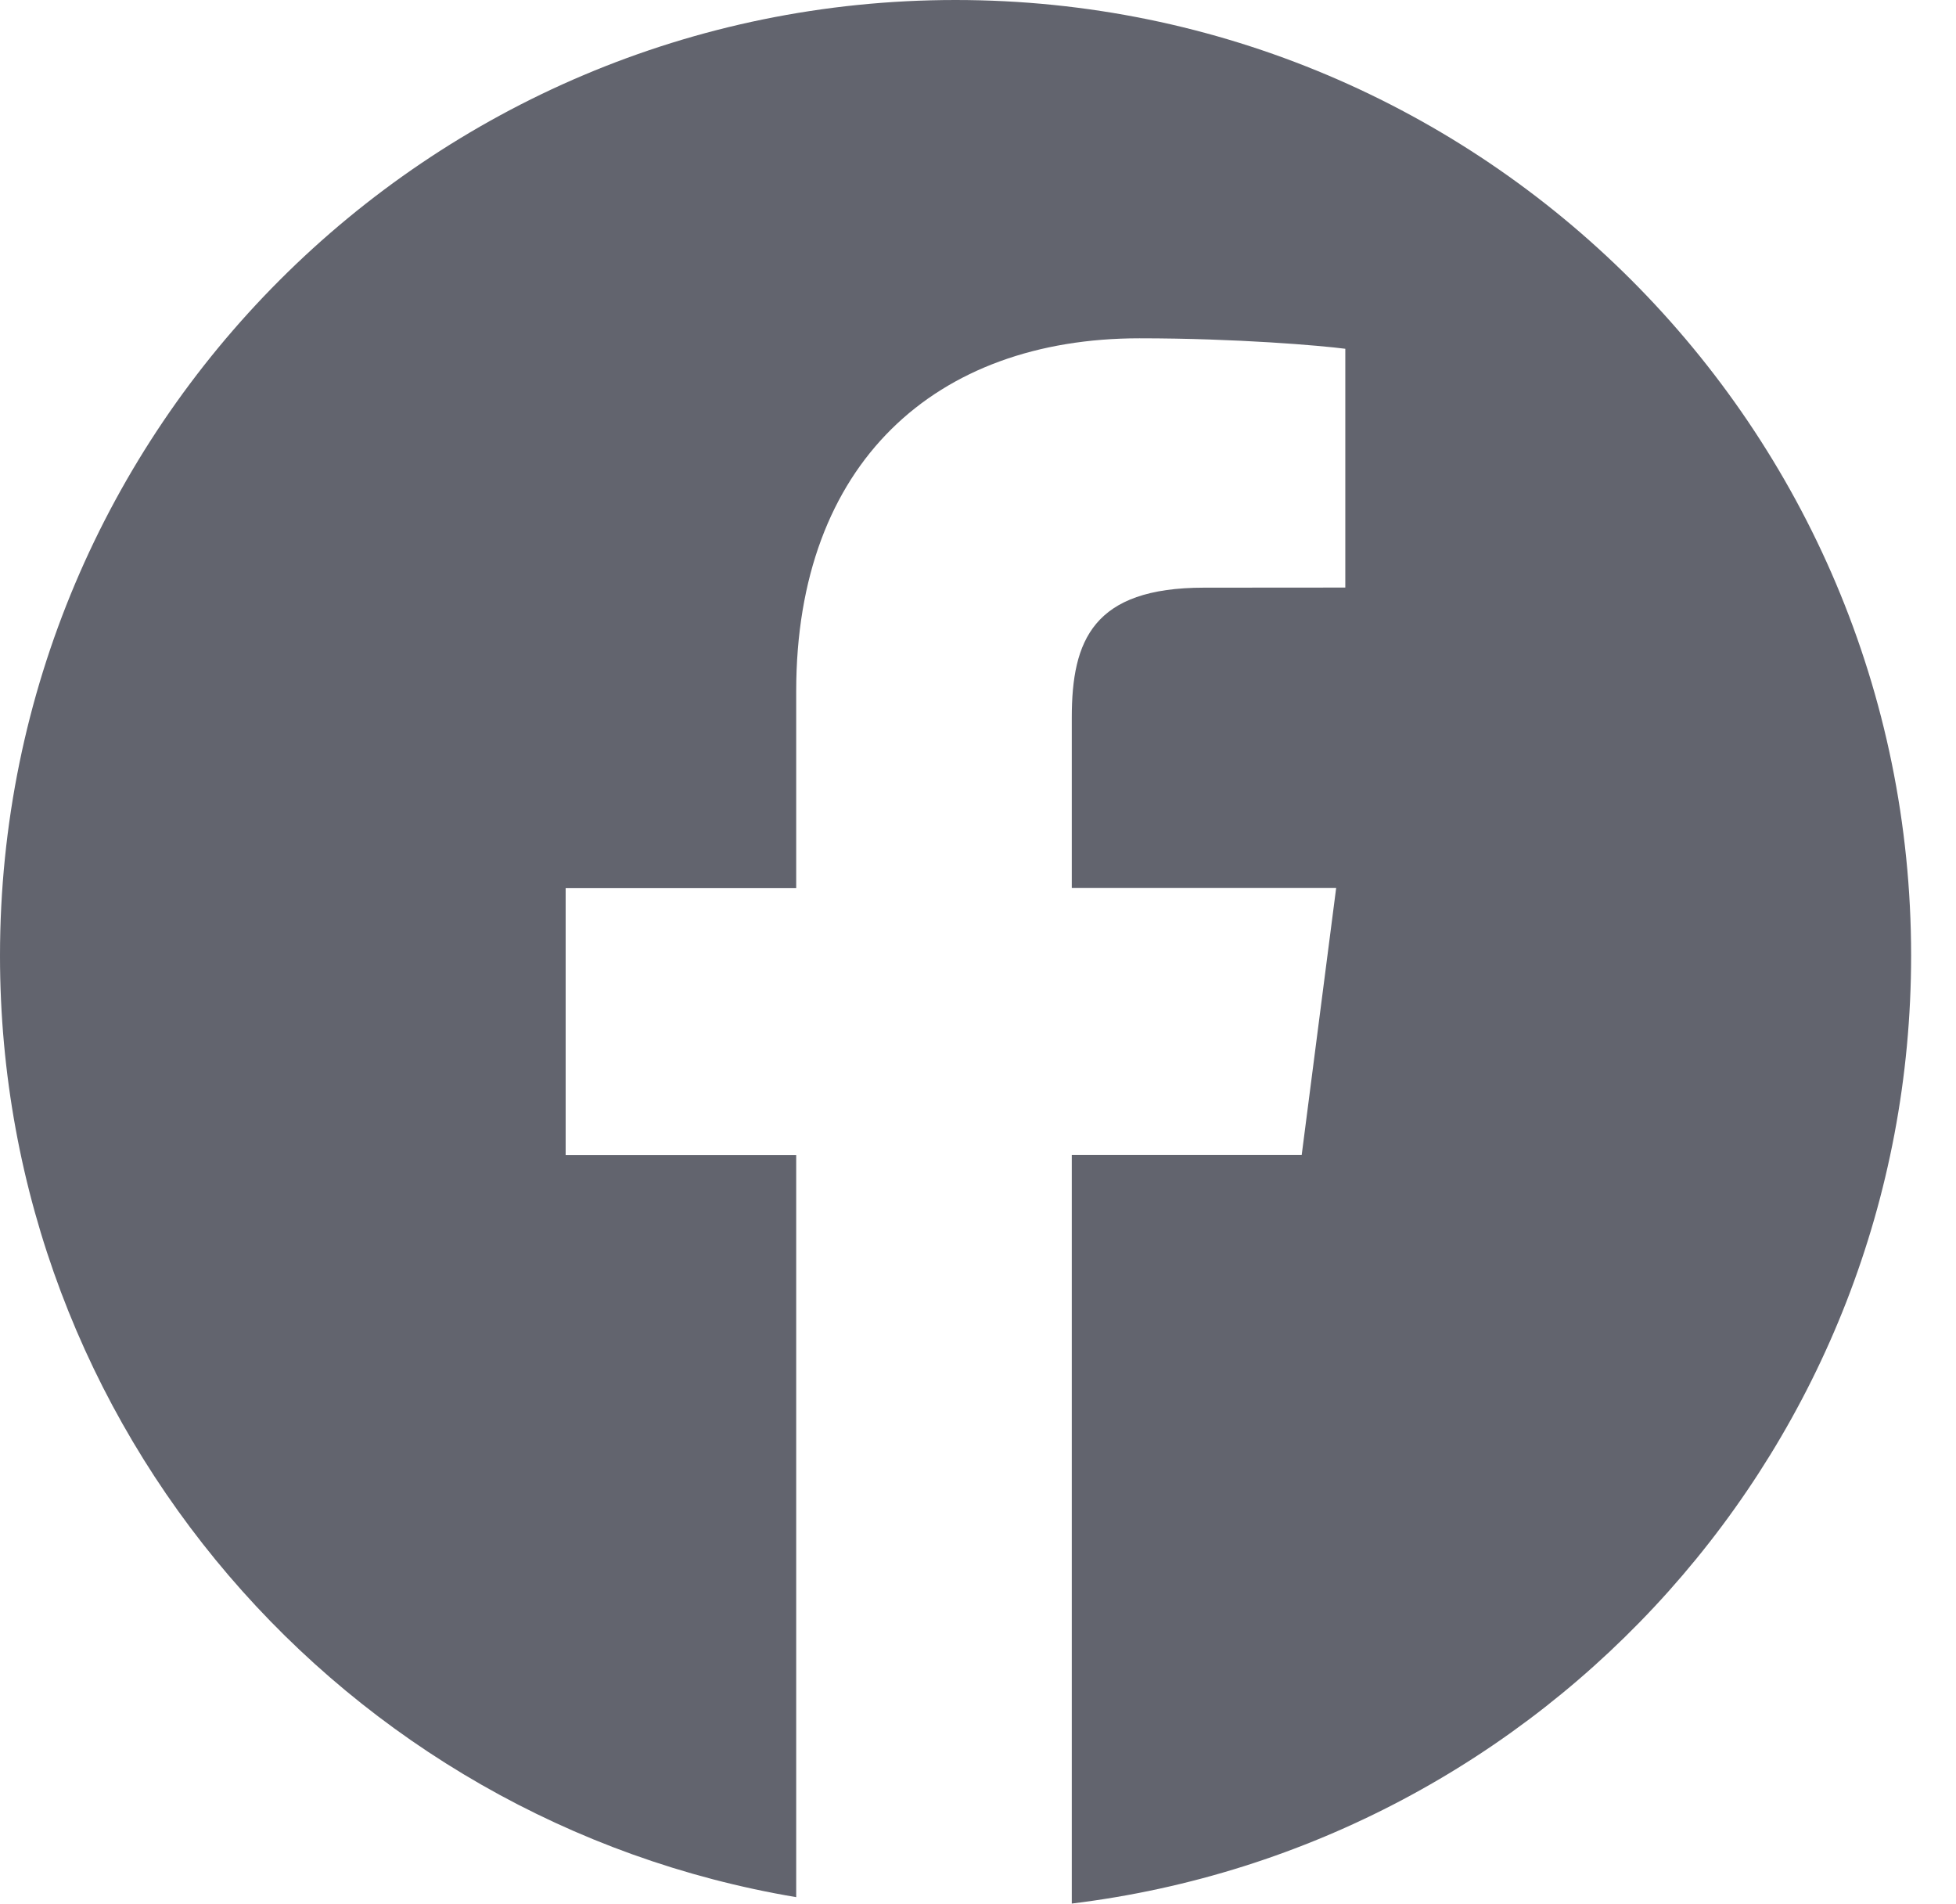
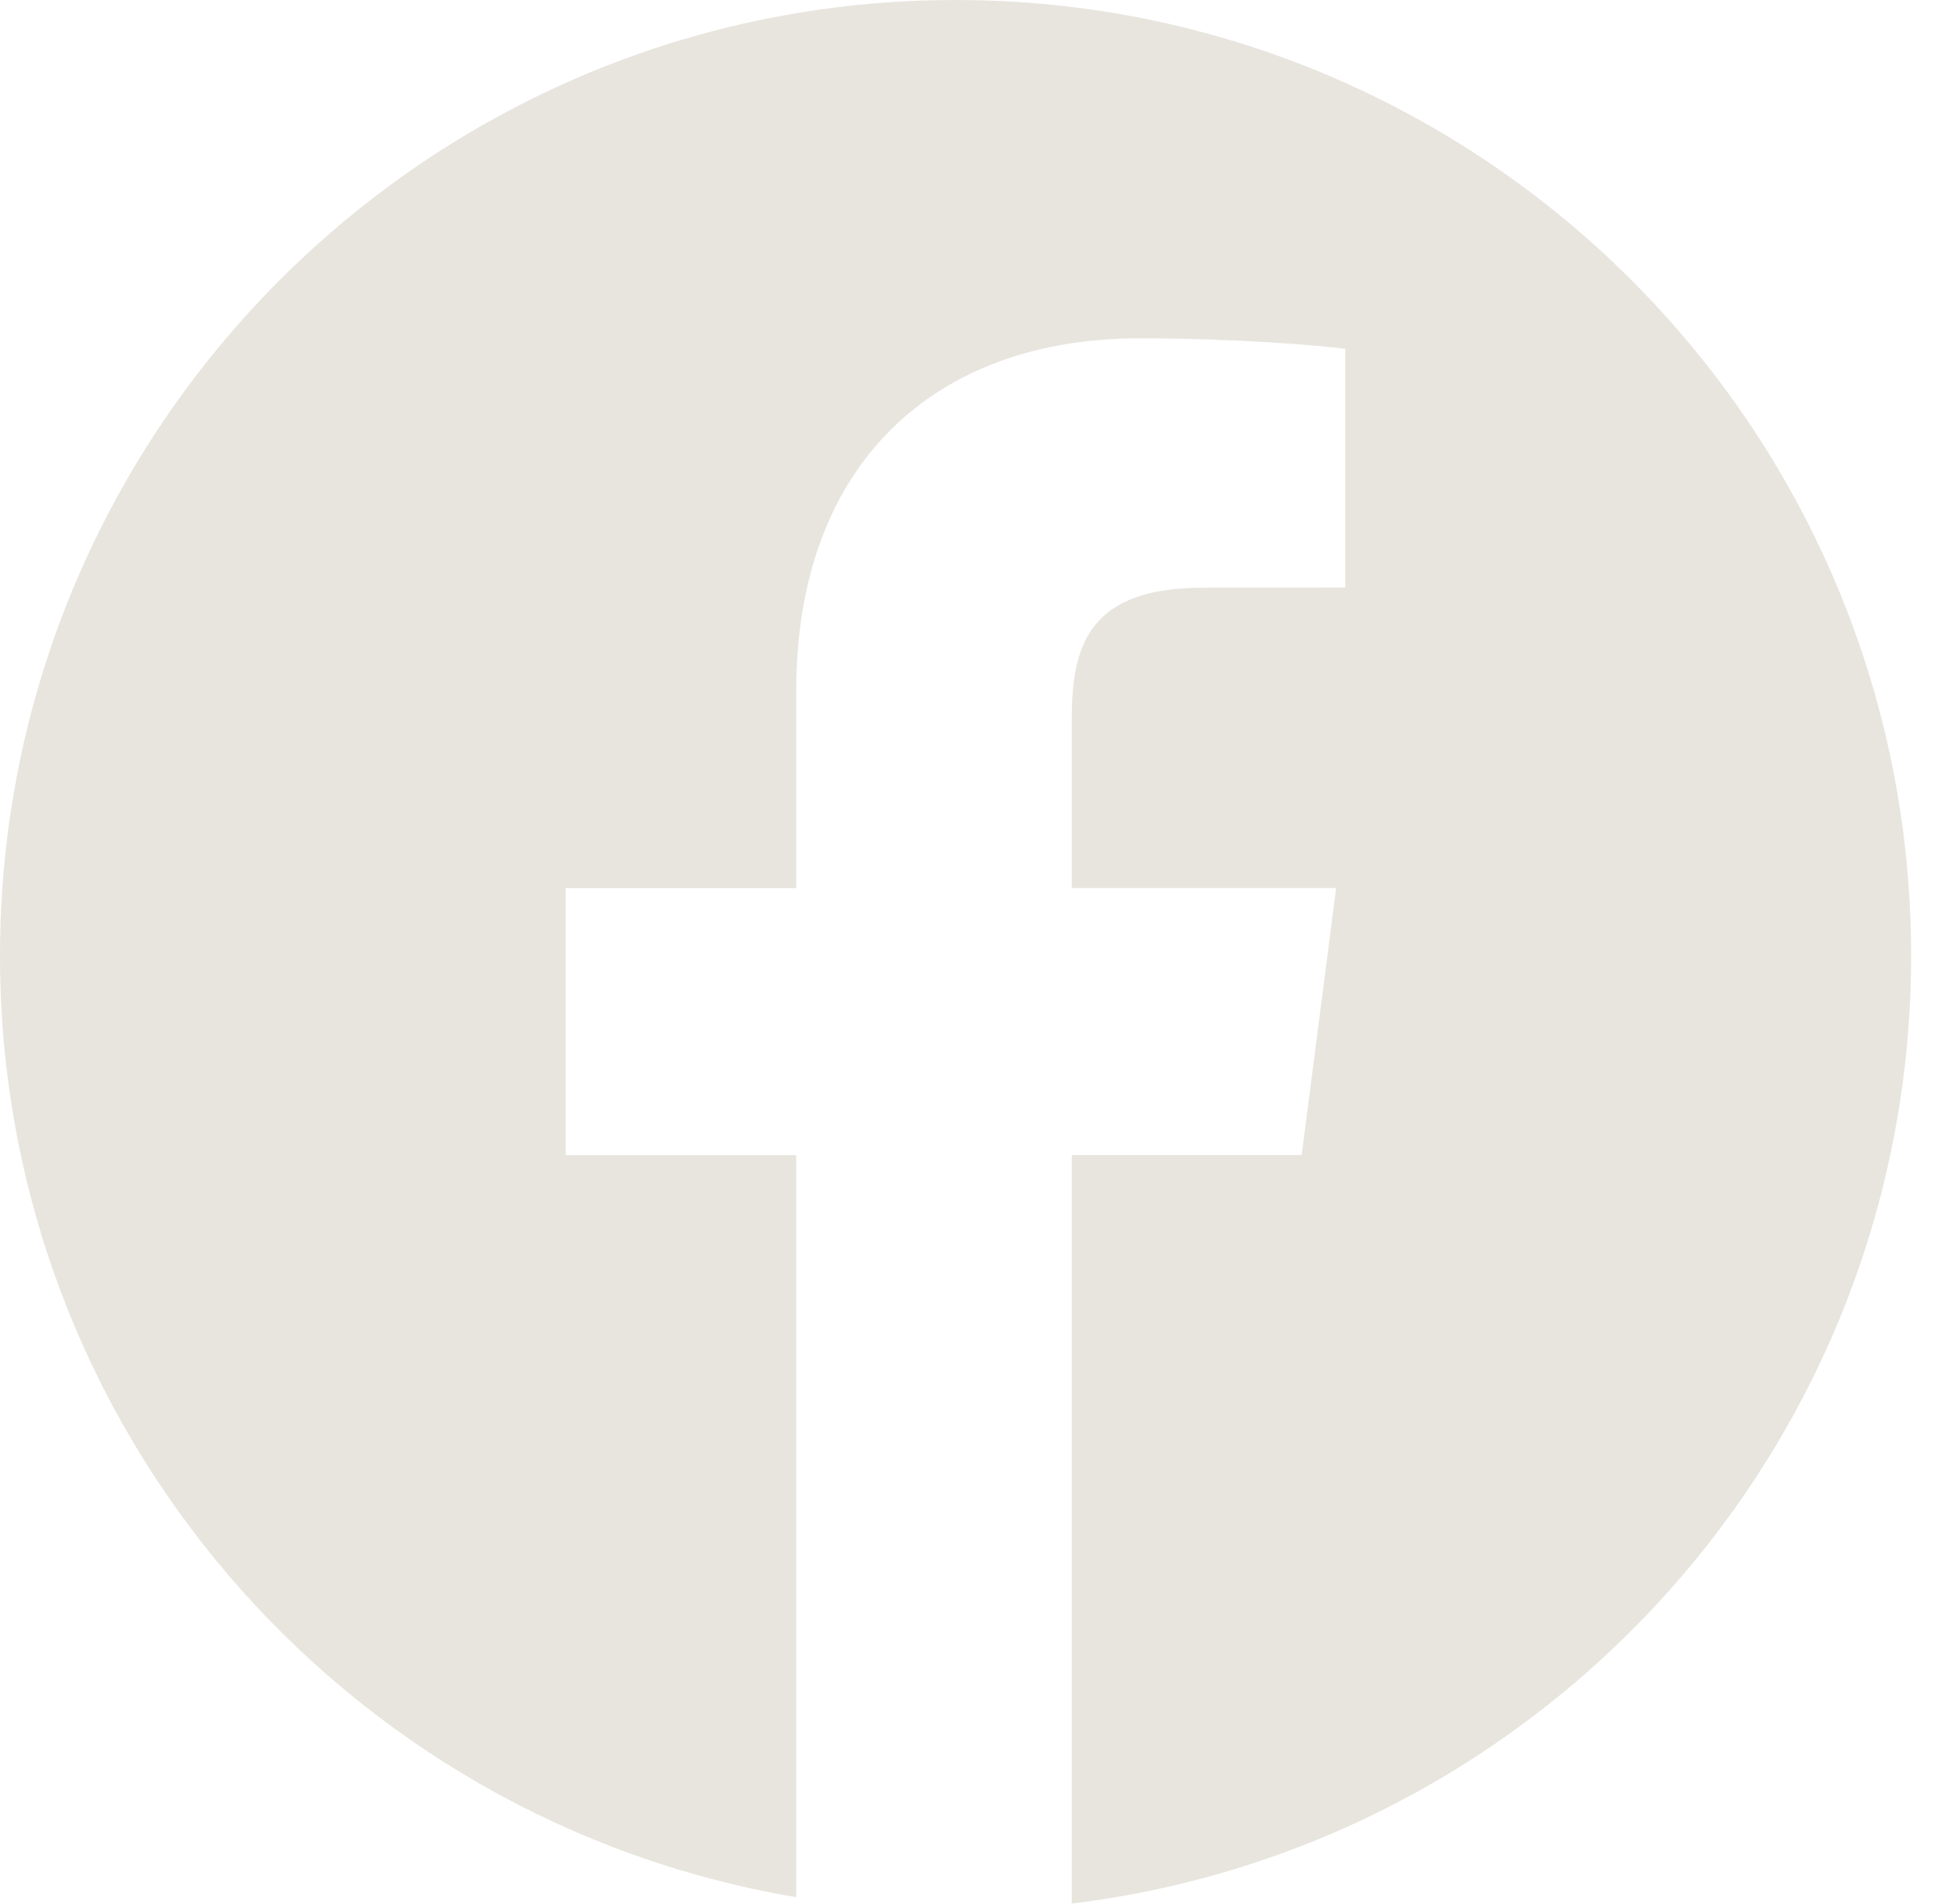
<svg xmlns="http://www.w3.org/2000/svg" width="37" height="36" viewBox="0 0 37 36" fill="none">
-   <path d="M18.075 0C8.093 0 0 8.093 0 18.075C0 27.029 6.517 34.443 15.061 35.879V21.846H10.7V16.797H15.061V13.073C15.061 8.753 17.7 6.398 21.554 6.398C23.4 6.398 24.987 6.536 25.448 6.596V11.112L22.774 11.114C20.678 11.114 20.274 12.109 20.274 13.571V16.794H25.275L24.623 21.844H20.274V36C29.217 34.911 36.151 27.308 36.151 18.07C36.151 8.093 28.058 0 18.075 0Z" fill="#62646E" />
+   <path d="M18.075 0C8.093 0 0 8.093 0 18.075C0 27.029 6.517 34.443 15.061 35.879V21.846H10.7V16.797H15.061V13.073C15.061 8.753 17.7 6.398 21.554 6.398C23.4 6.398 24.987 6.536 25.448 6.596V11.112L22.774 11.114C20.678 11.114 20.274 12.109 20.274 13.571V16.794H25.275L24.623 21.844H20.274V36C29.217 34.911 36.151 27.308 36.151 18.07C36.151 8.093 28.058 0 18.075 0Z" fill="#E8E5DE" />
</svg>
